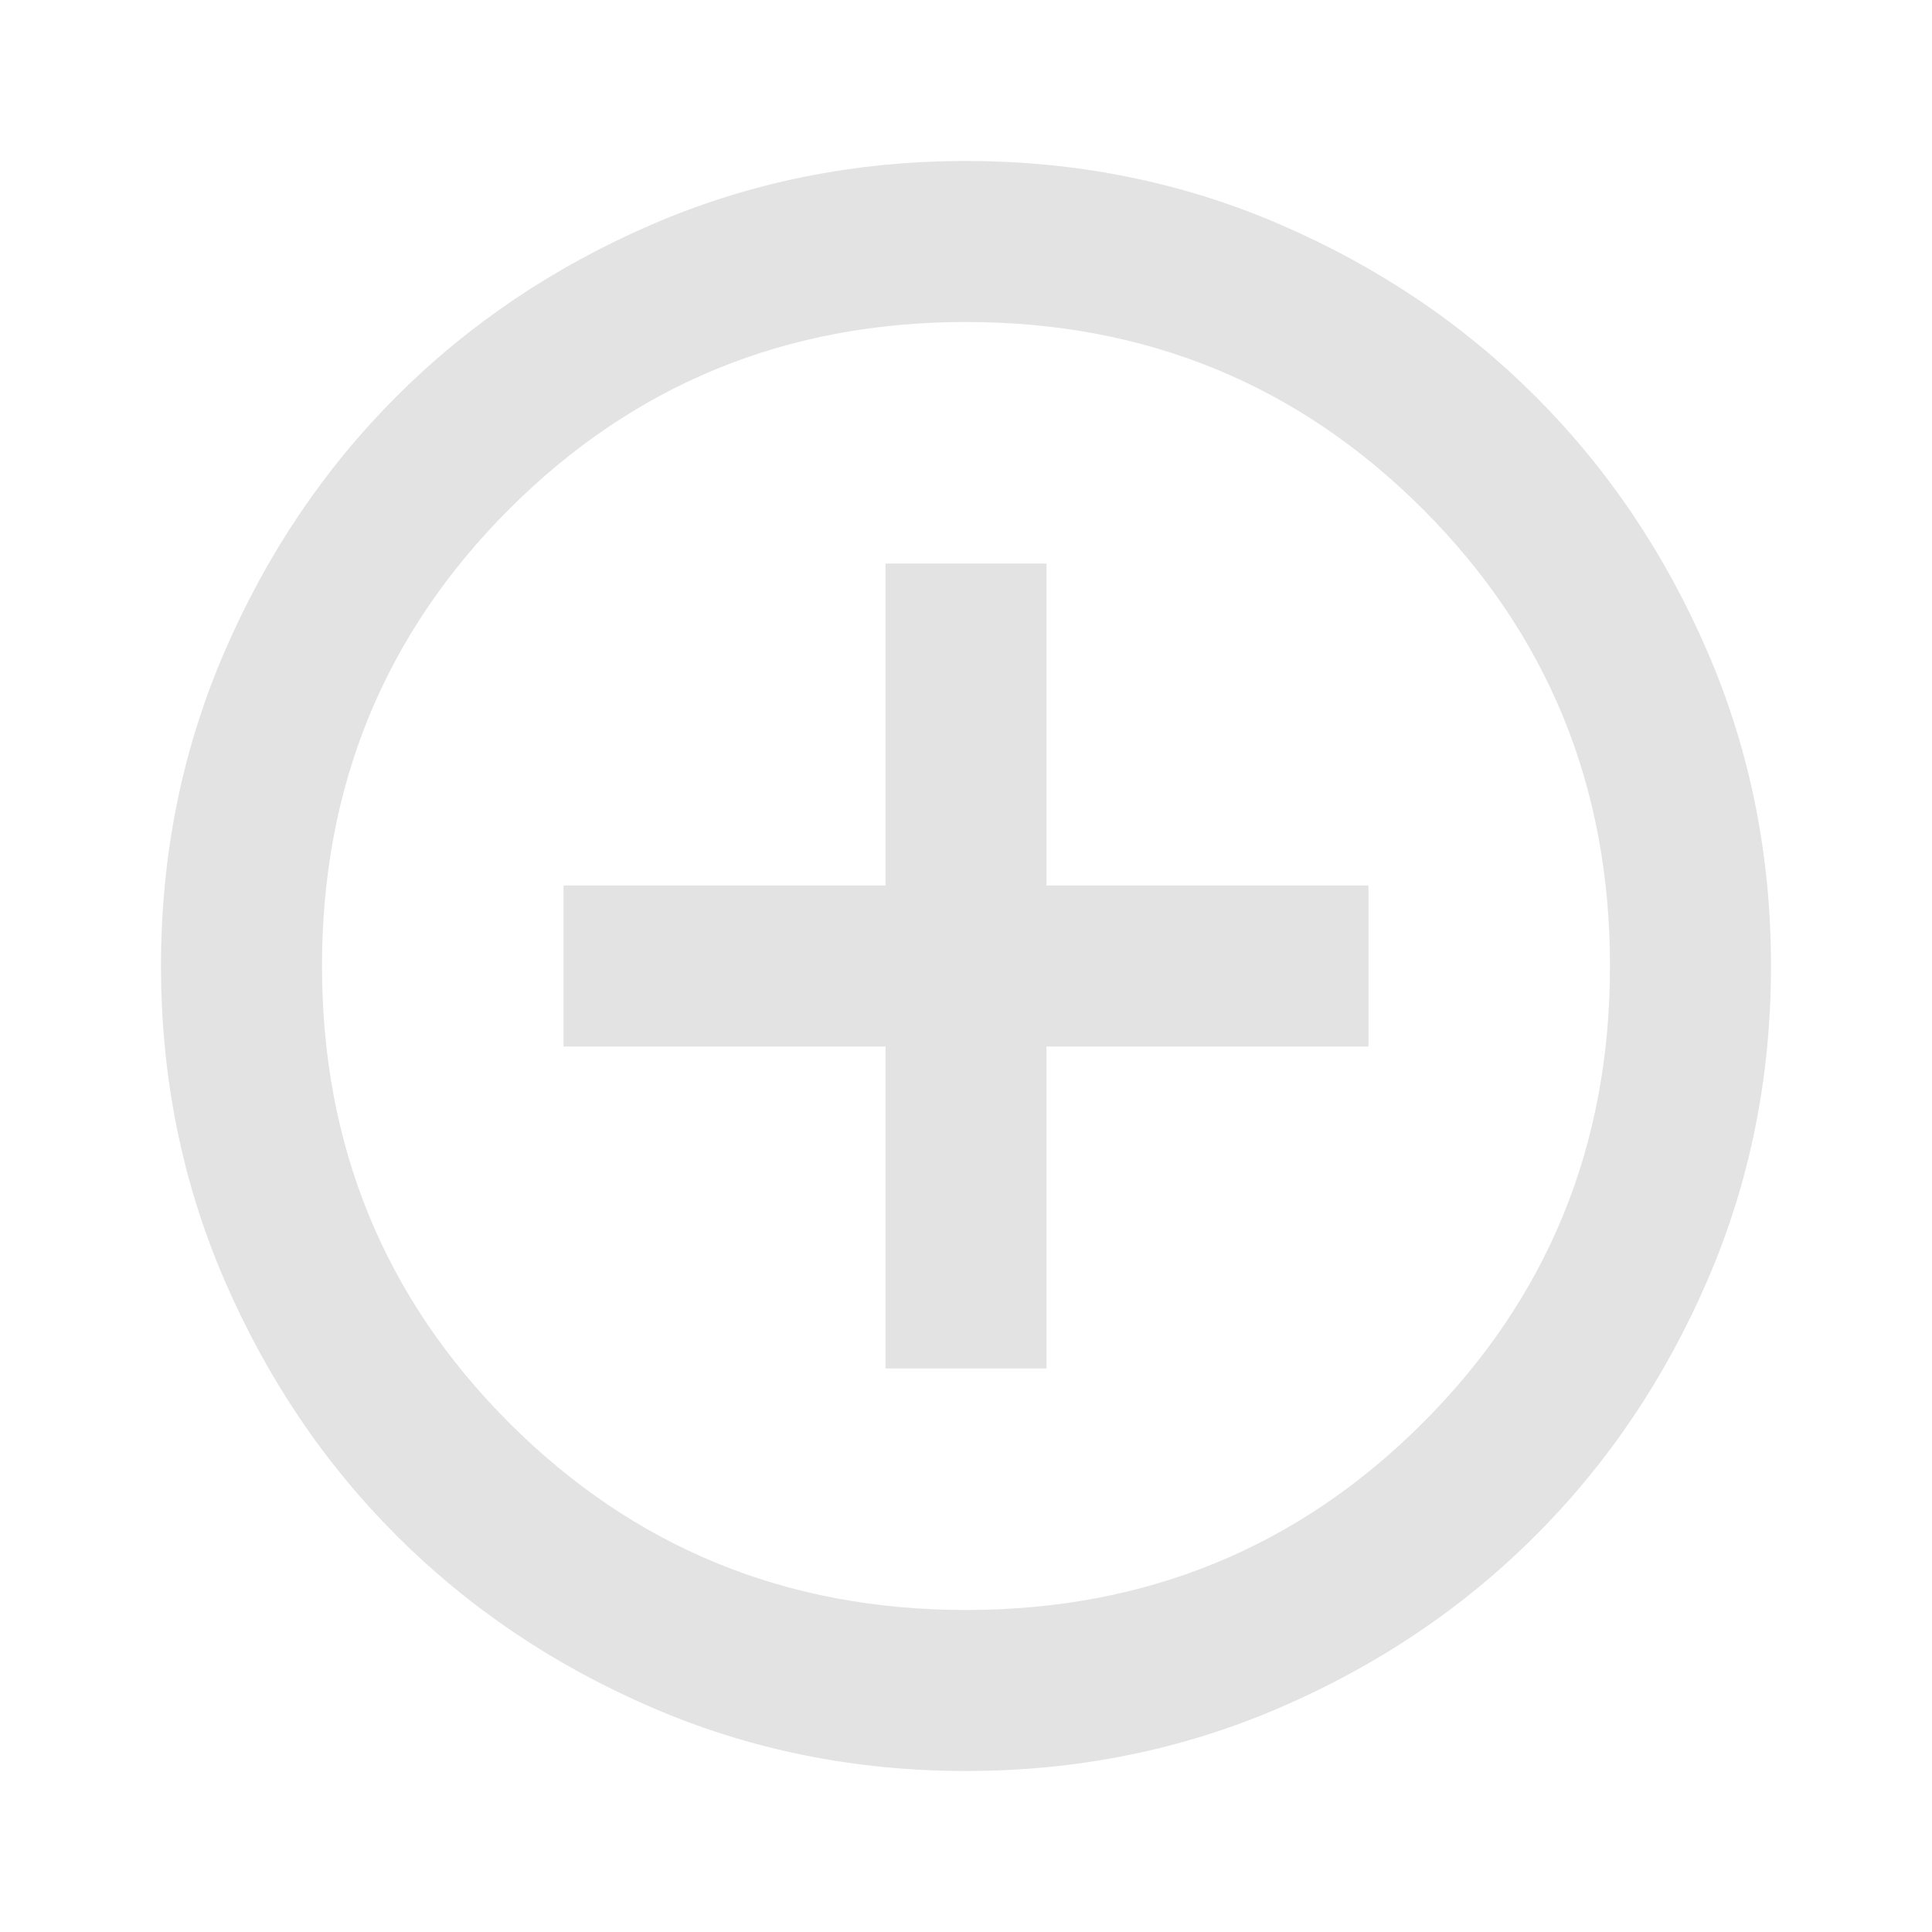
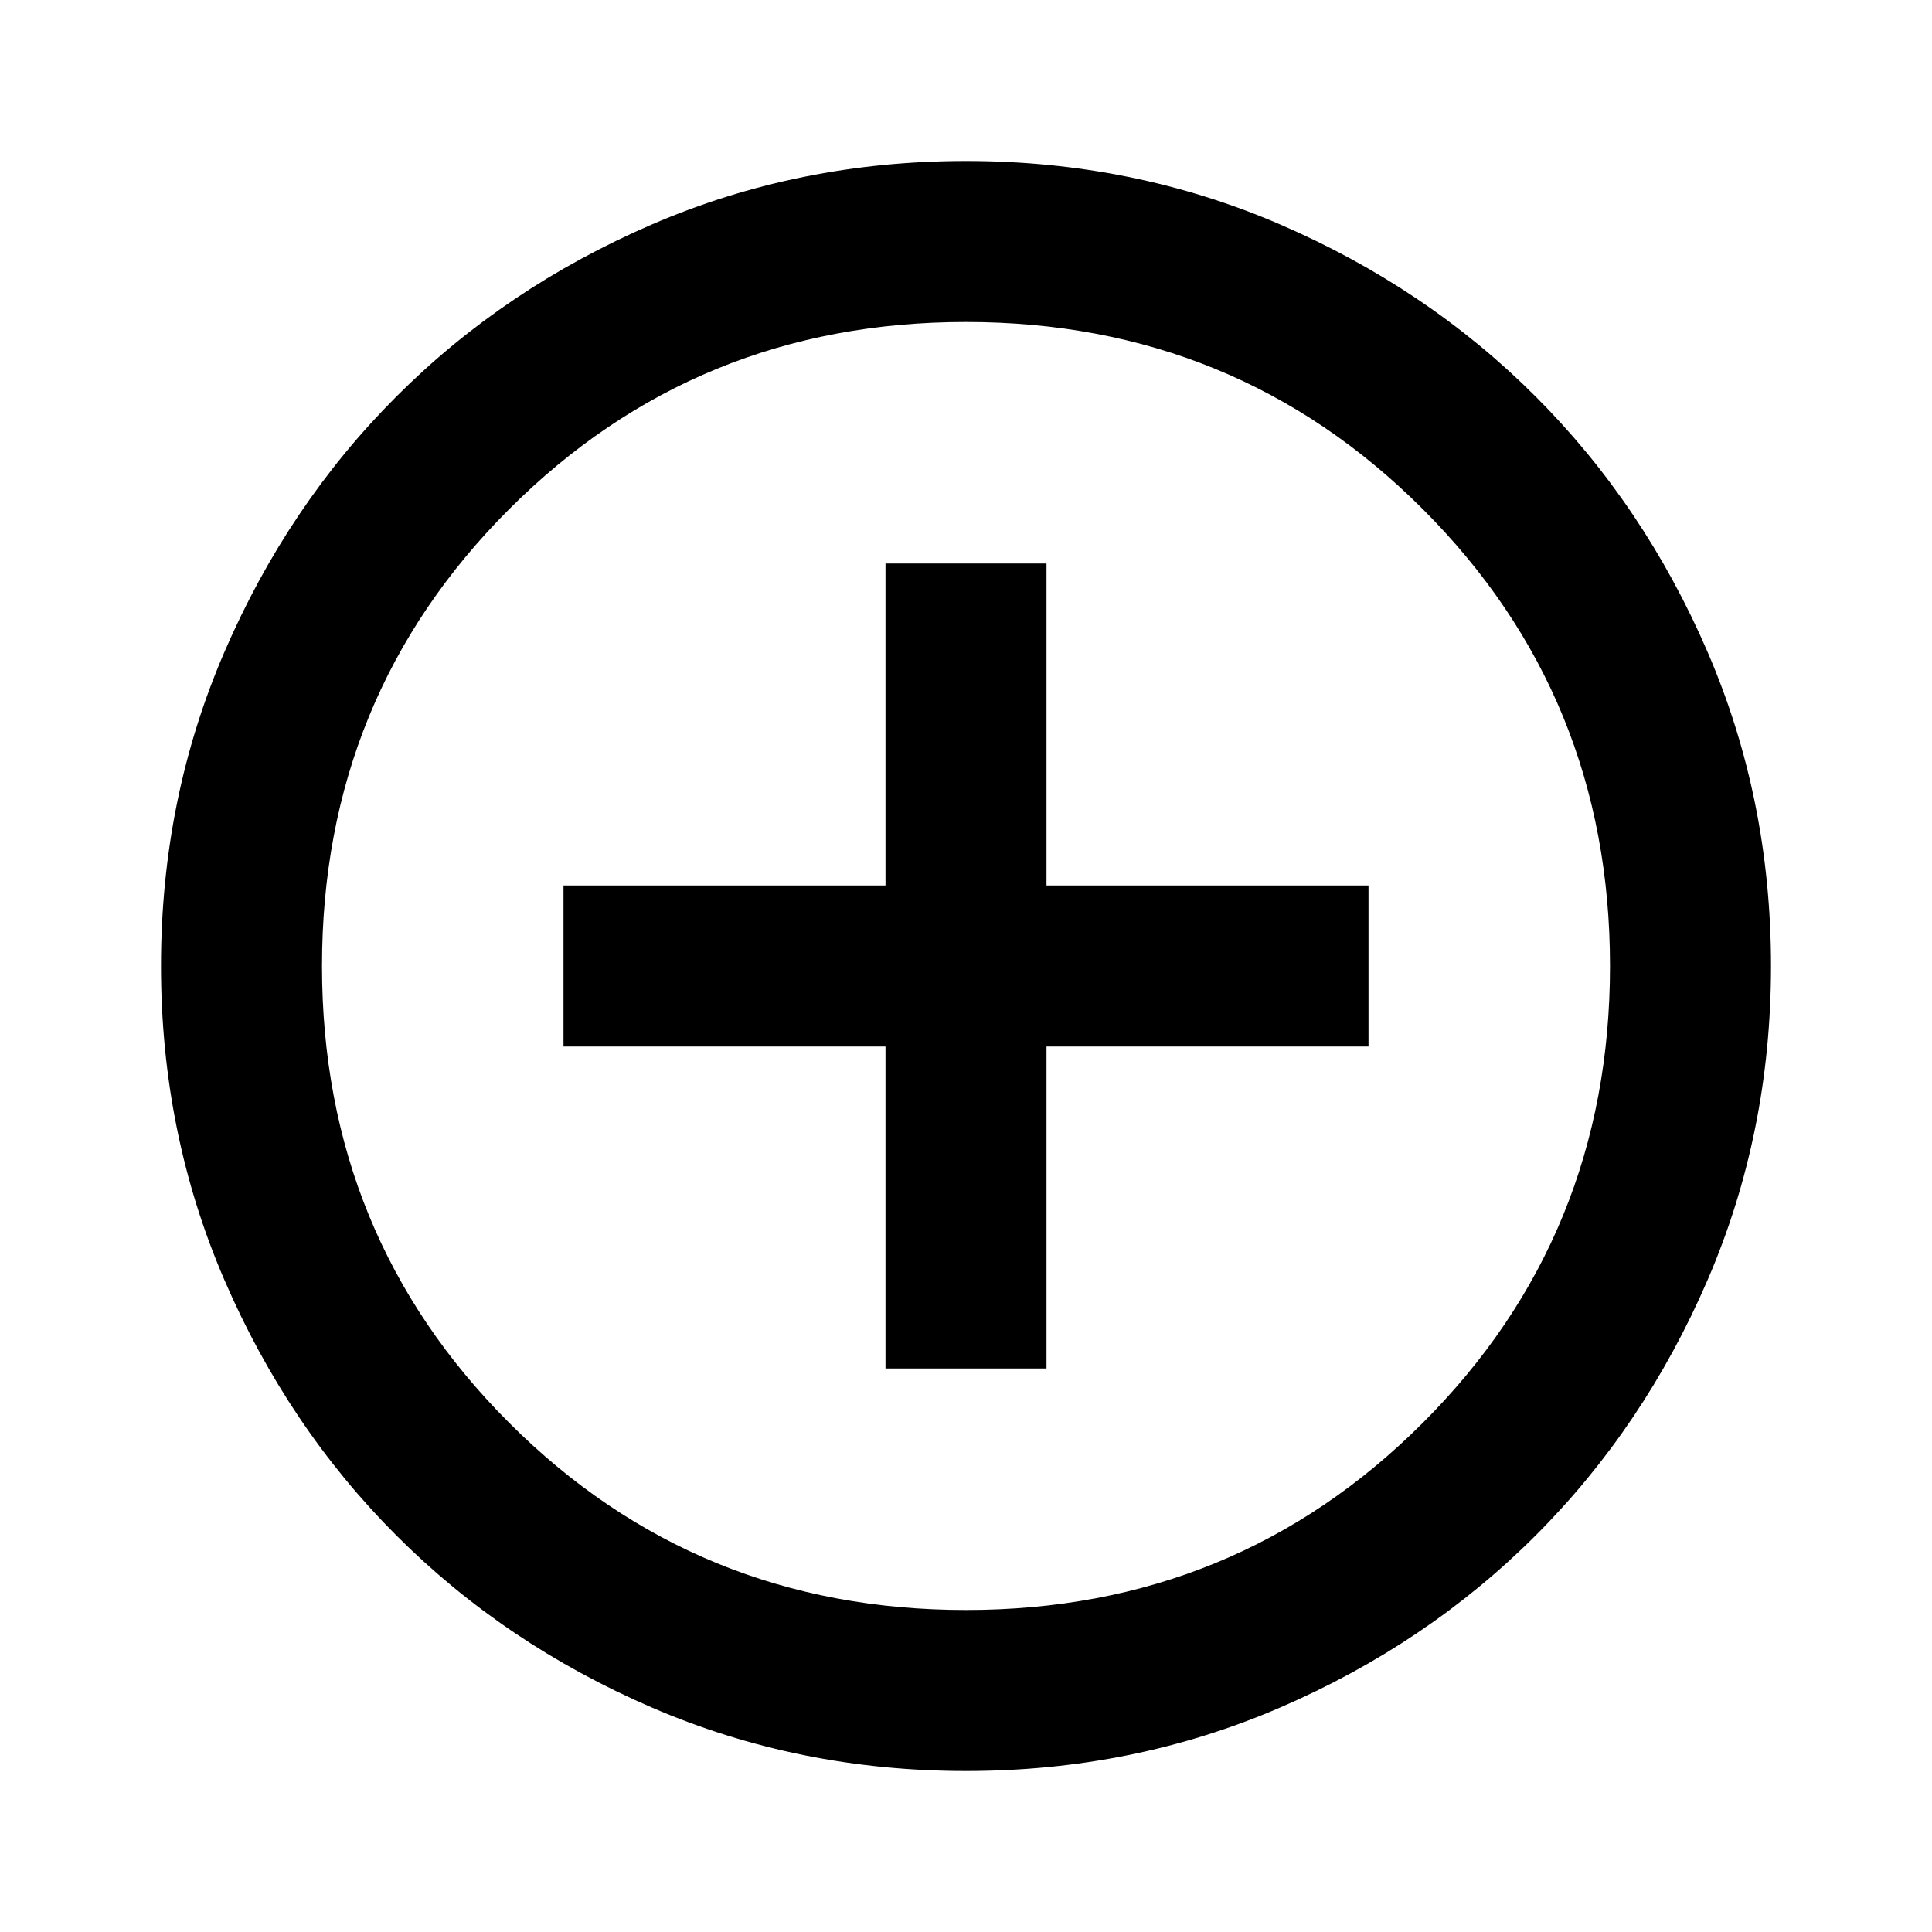
- <svg xmlns="http://www.w3.org/2000/svg" height="24px" viewBox="0 -960 960 960" width="24px" fill="#e3e3e3">
+ <svg xmlns="http://www.w3.org/2000/svg" height="24px" viewBox="0 -960 960 960" width="24px" fill="currentColor">
  <path d="M440-280h80v-160h160v-80H520v-160h-80v160H280v80h160v160Zm40 200q-83 0-156-31.5T197-197q-54-54-85.5-127T80-480q0-83 31.5-156T197-763q54-54 127-85.5T480-880q83 0 156 31.5T763-763q54 54 85.5 127T880-480q0 83-31.5 156T763-197q-54 54-127 85.5T480-80Zm0-80q134 0 227-93t93-227q0-134-93-227t-227-93q-134 0-227 93t-93 227q0 134 93 227t227 93Zm0-320Z" />
</svg>
